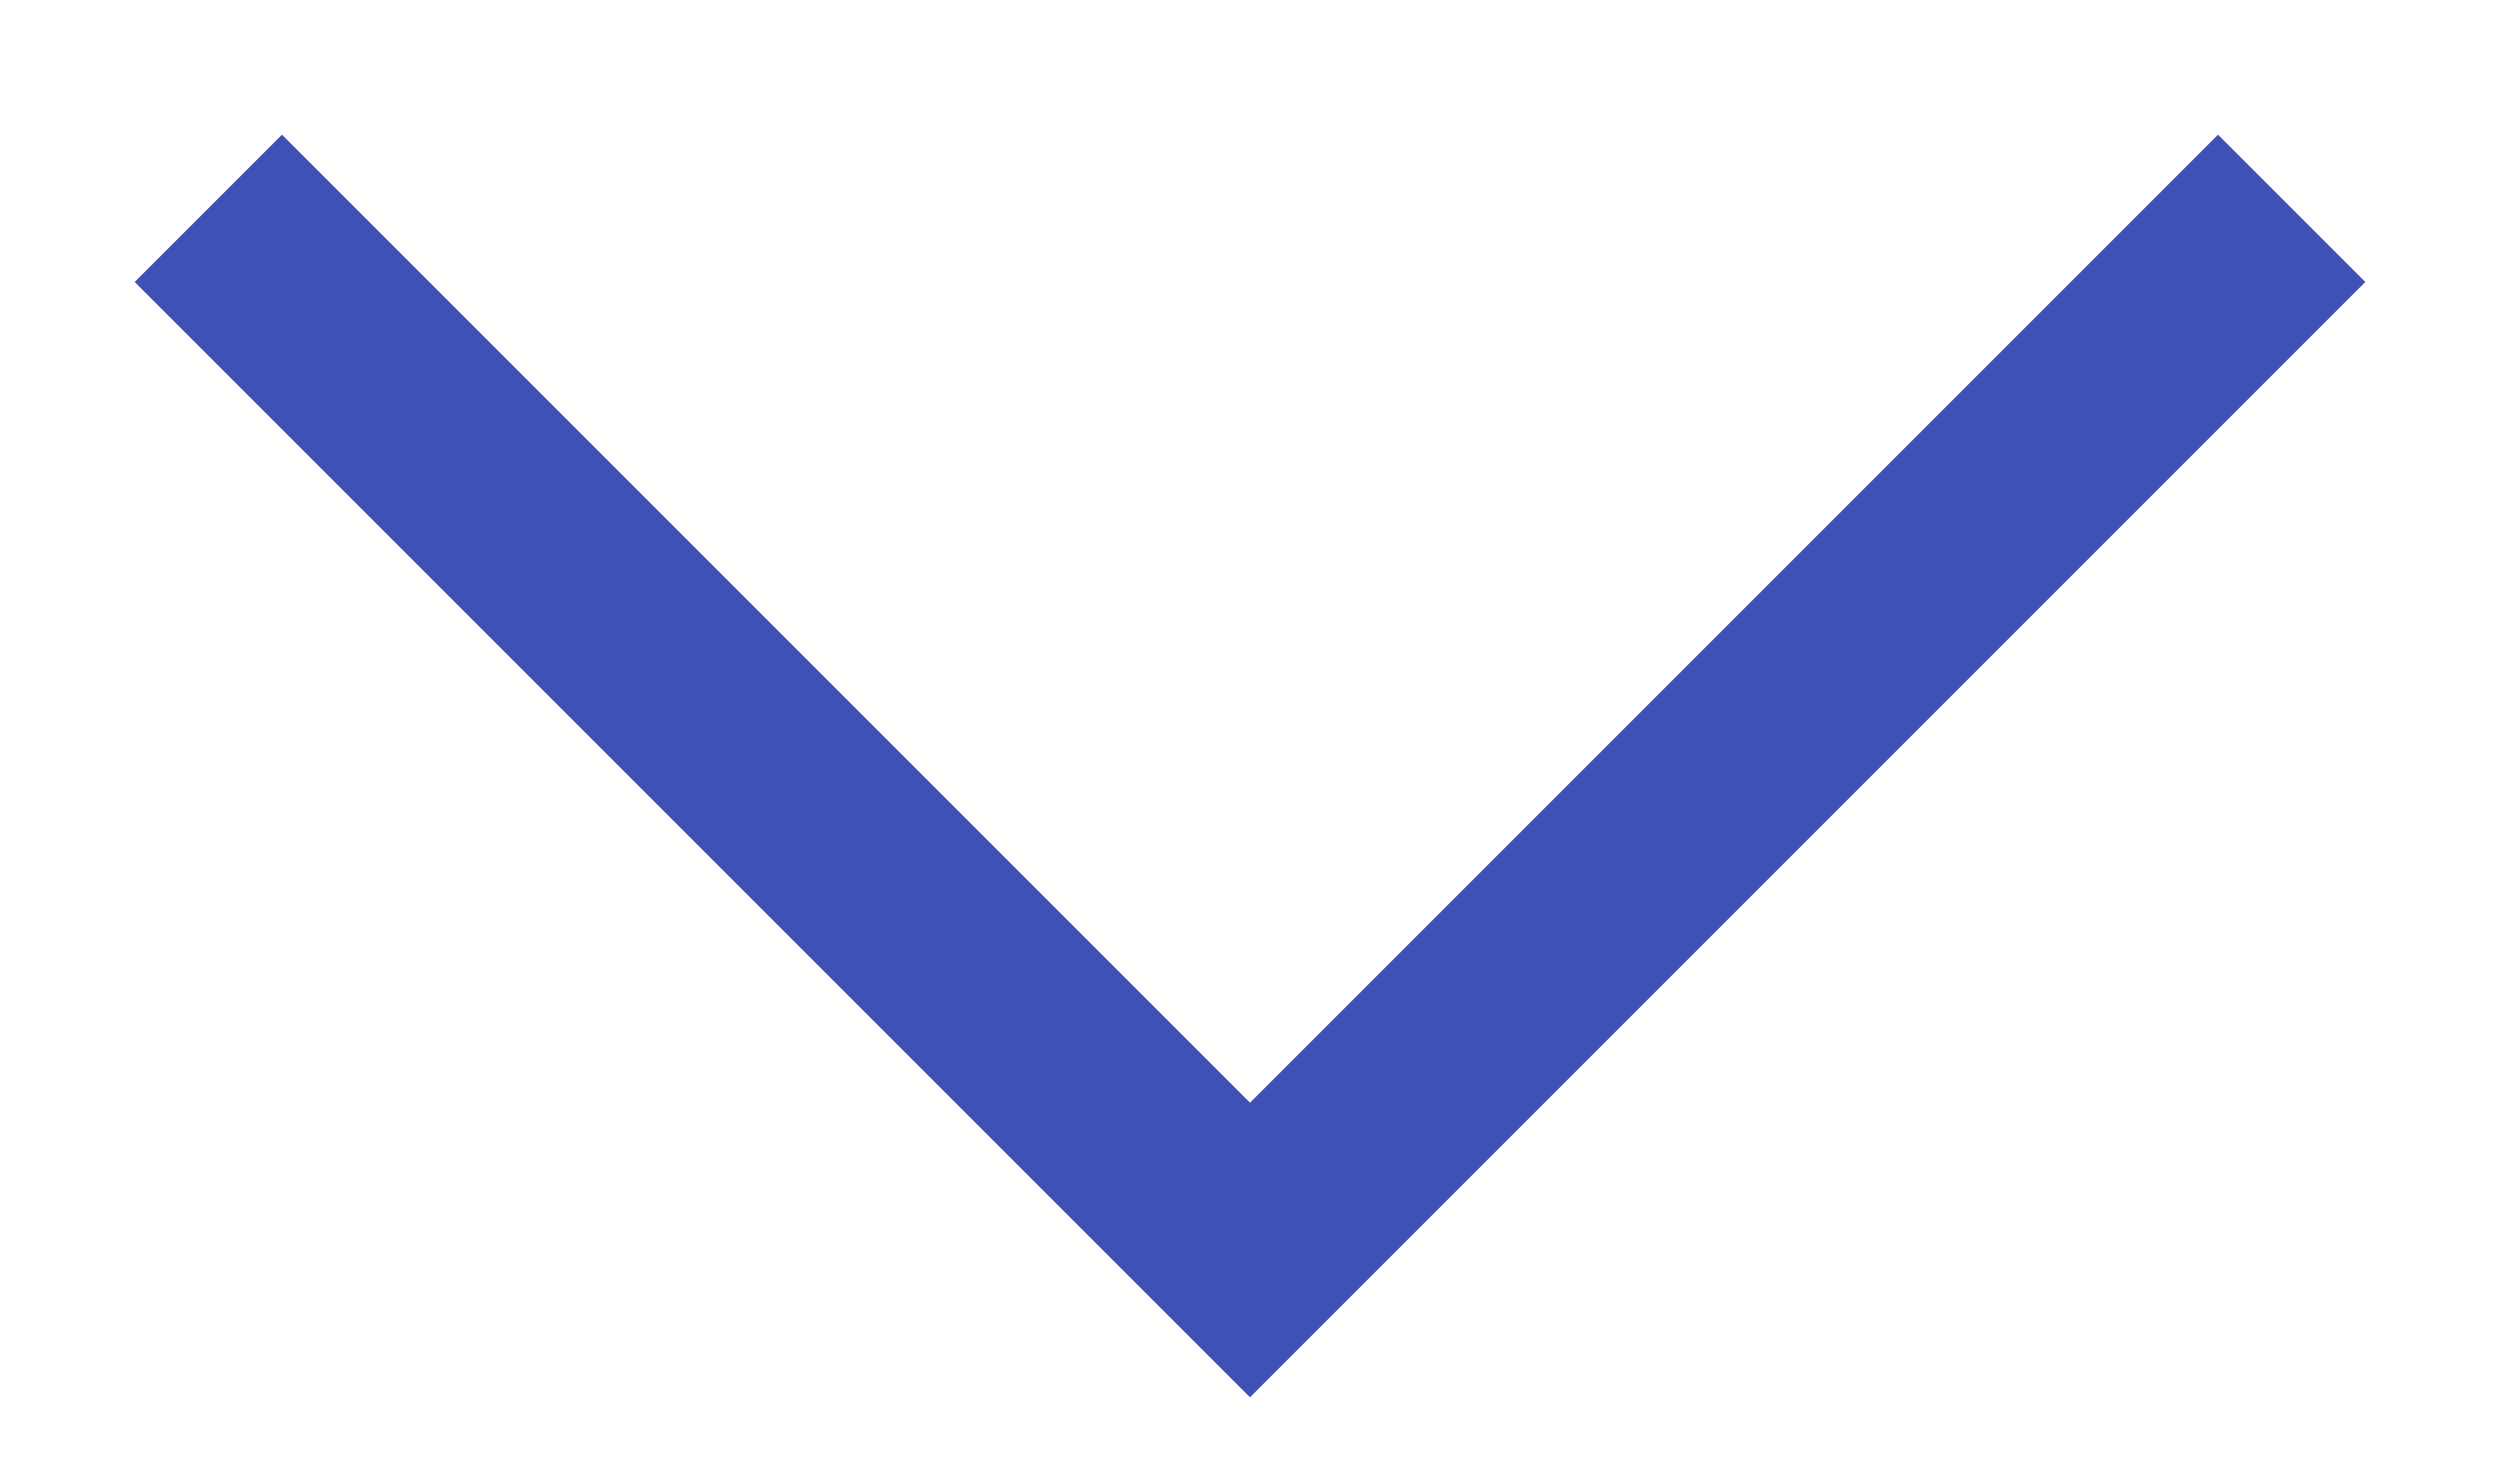
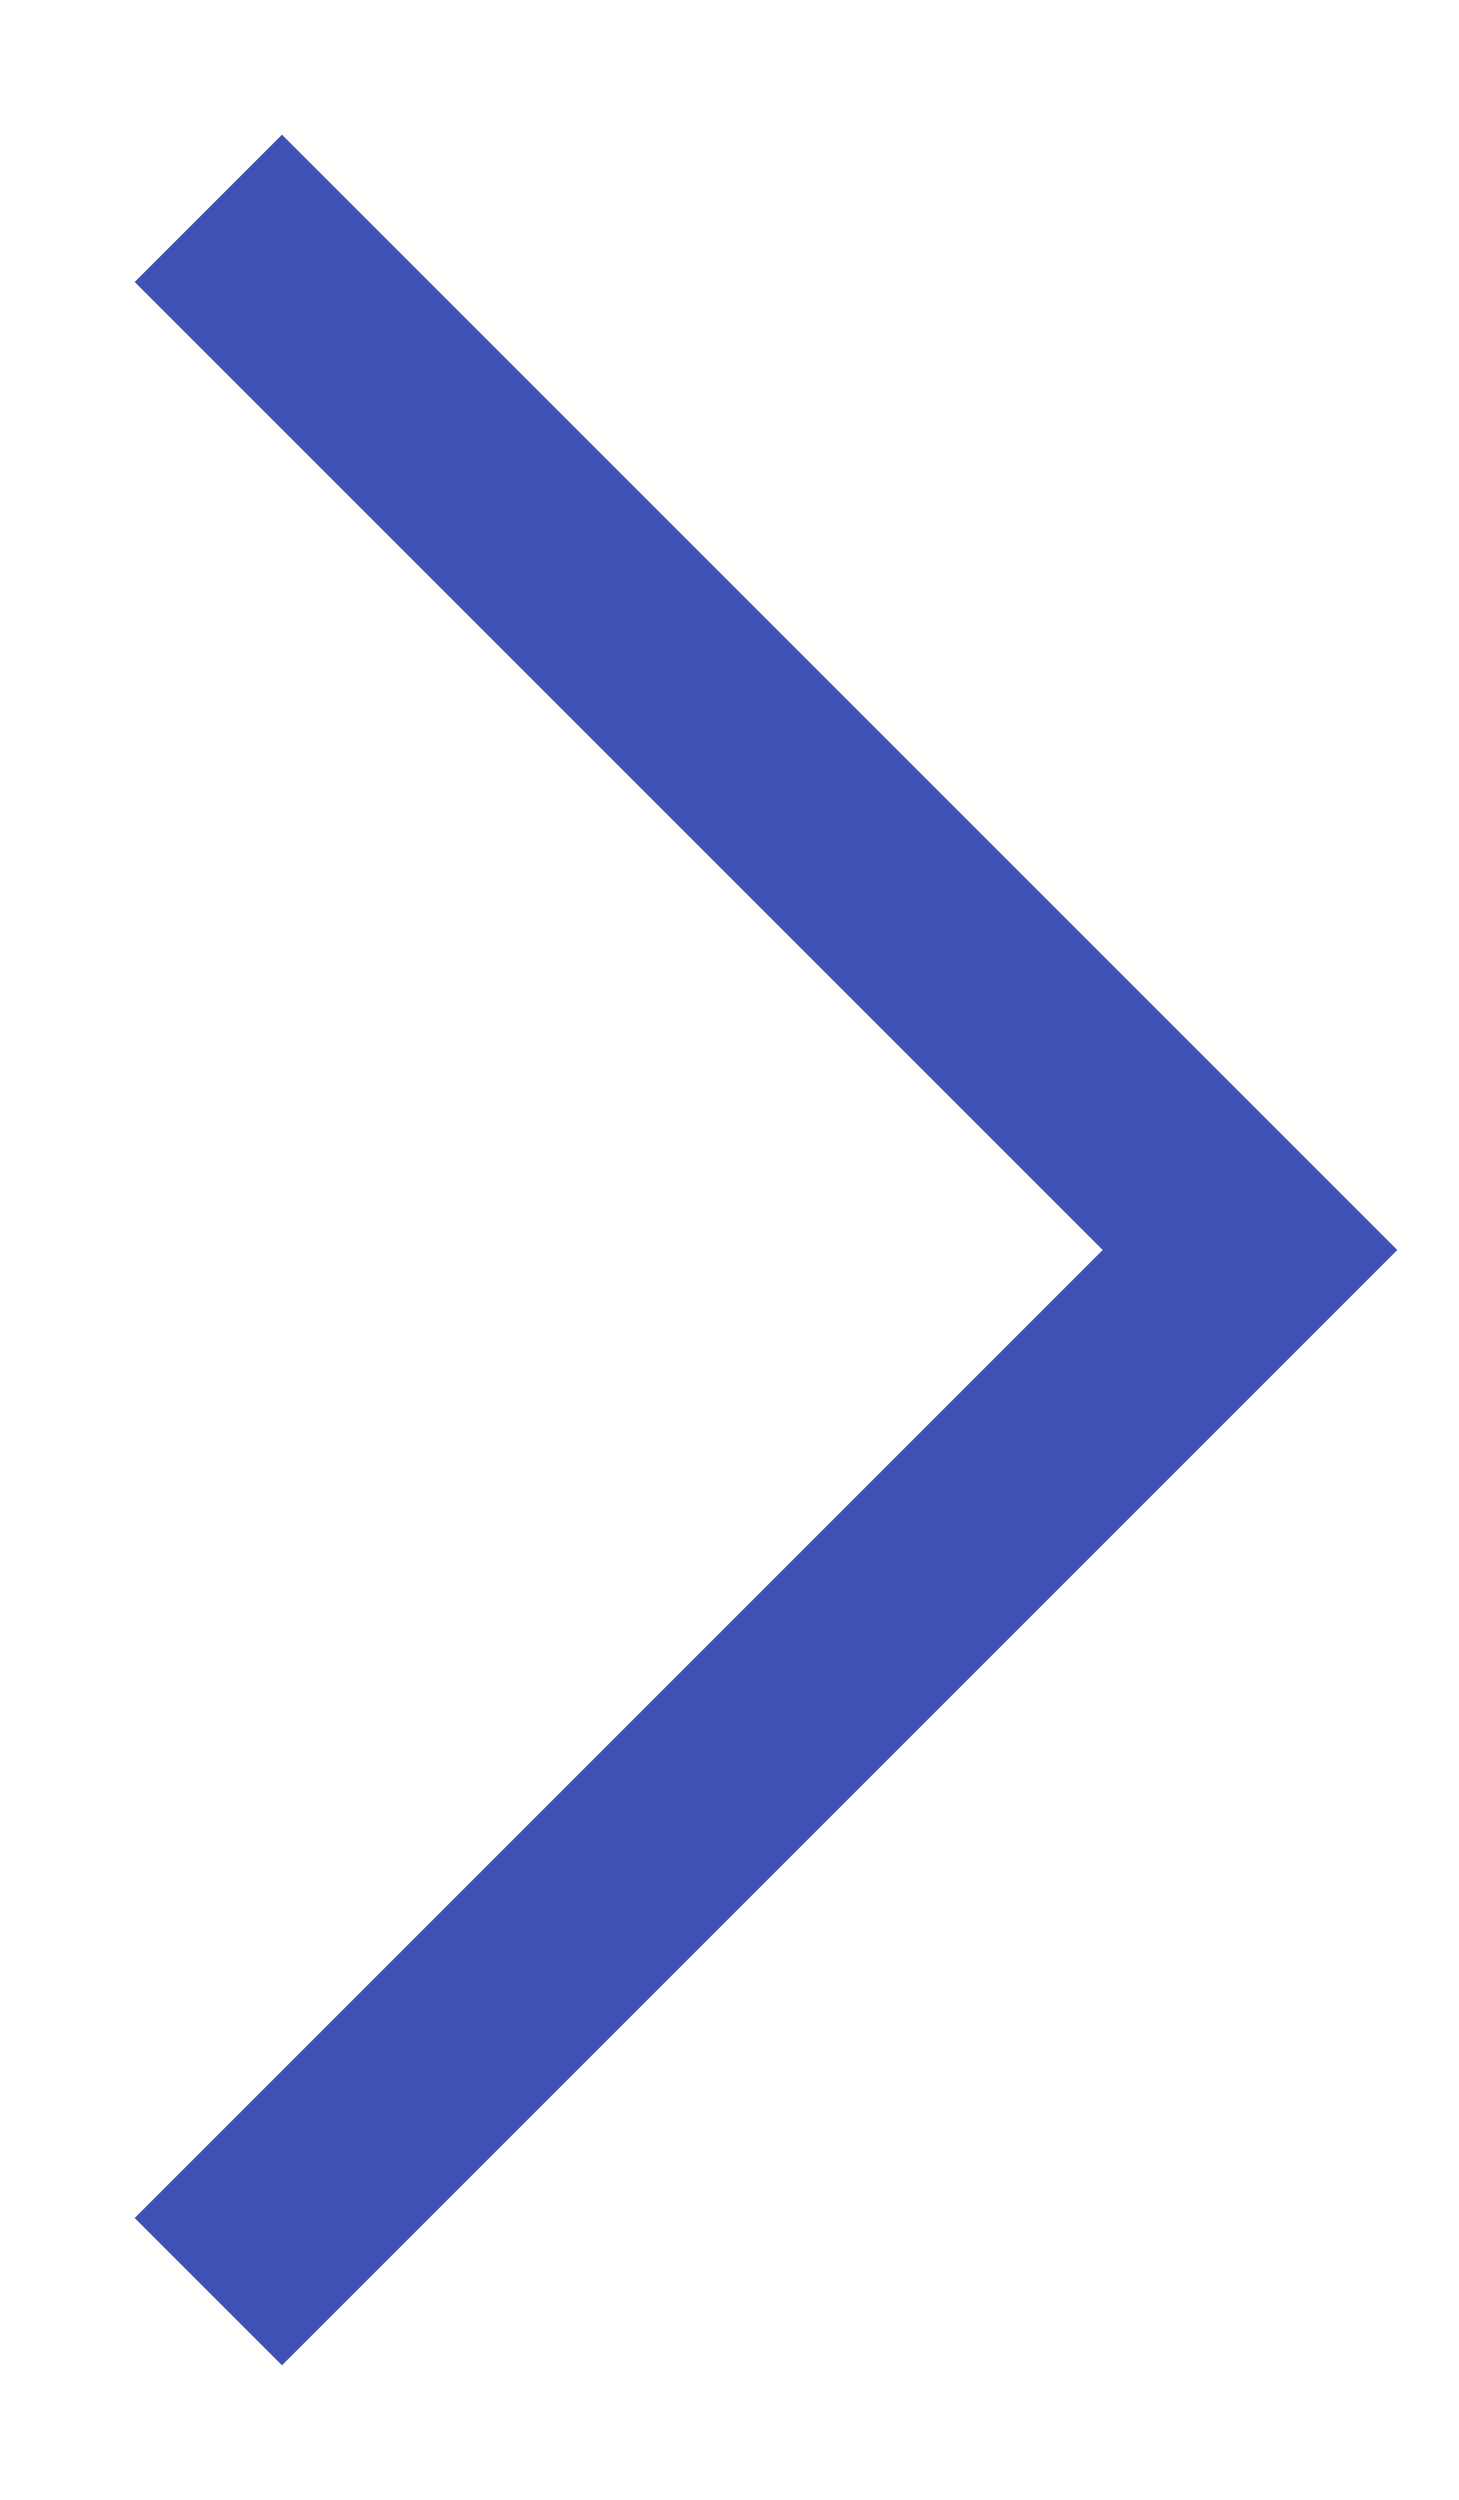
- <svg xmlns="http://www.w3.org/2000/svg" width="12px" height="7px" viewBox="0 0 12 7" version="1.1">
+ <svg xmlns="http://www.w3.org/2000/svg" width="7px" height="12px" viewBox="0 0 7 12" version="1.1">
  <defs />
  <g id="Page-1" stroke="none" stroke-width="1" fill="none" fill-rule="evenodd">
-     <polyline id="Arrow" stroke="#3f51b5" points="1 1 6 6 11 1" />
+     <polyline id="Arrow" stroke="#3F51B5" transform="translate(3.5, 6) rotate(-90) translate(-3.5, -6) " points="-1.5 3.5 3.5 8.5 8.5 3.5" />
  </g>
</svg>
